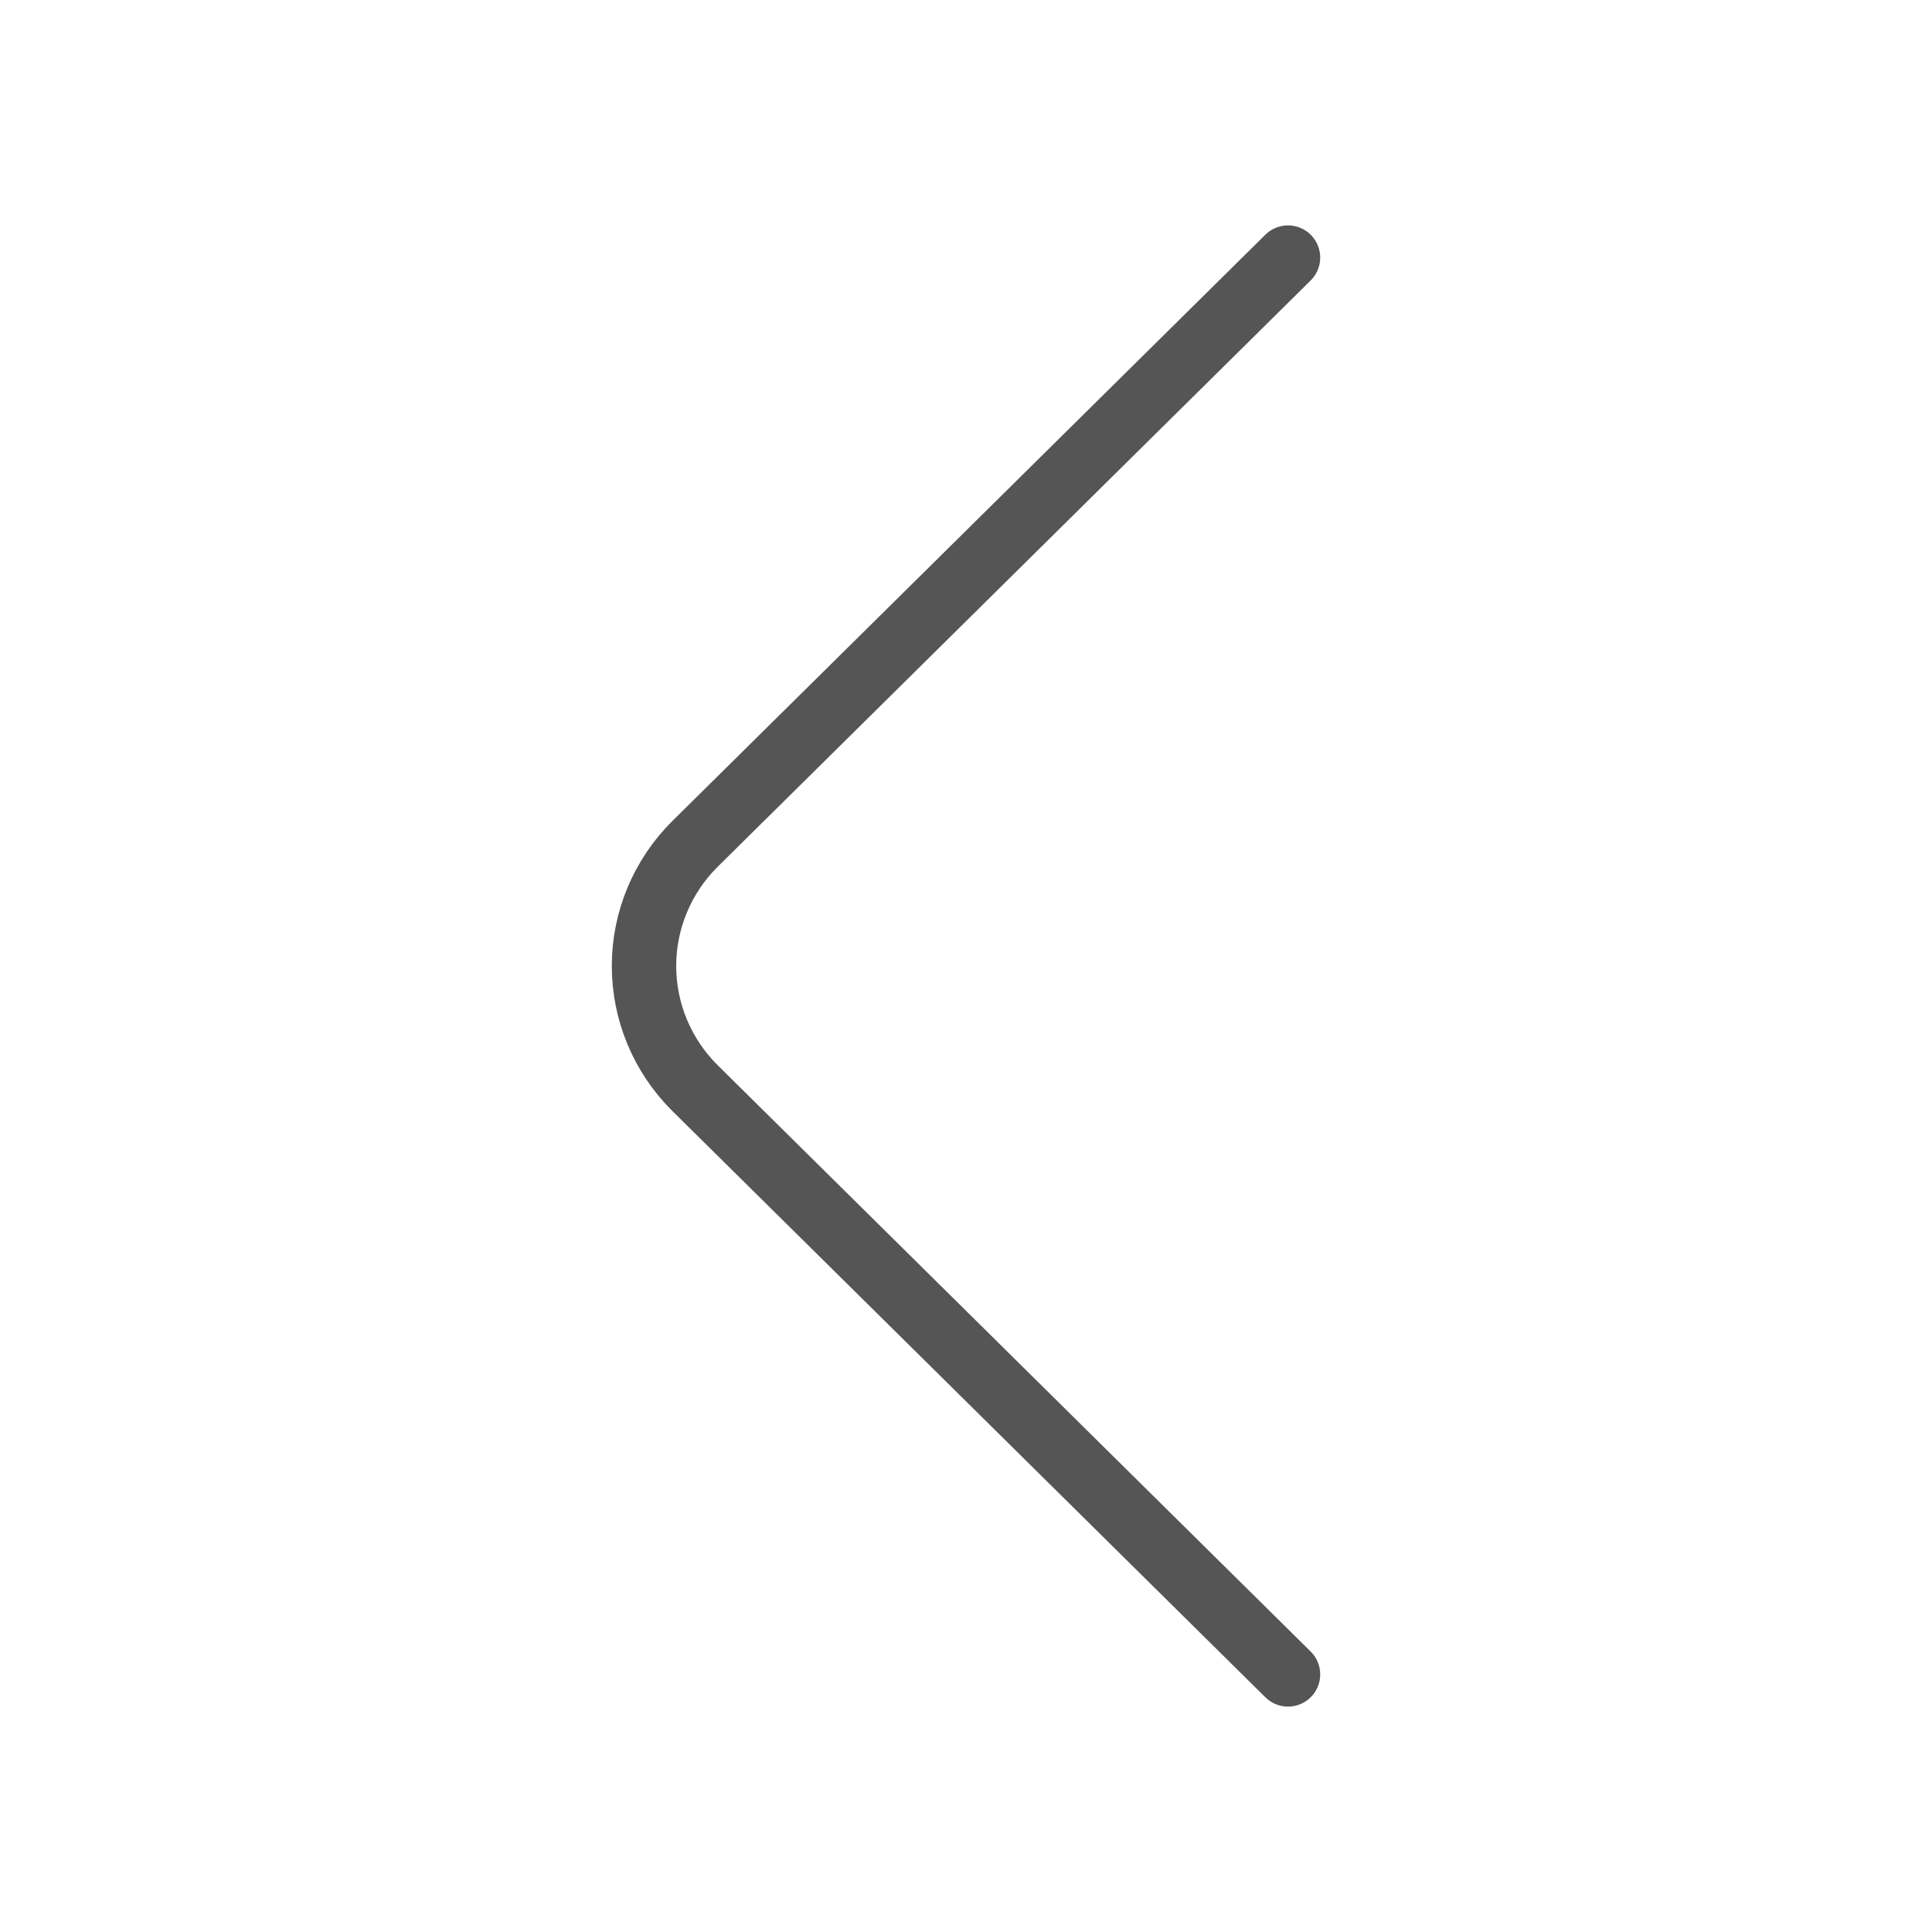
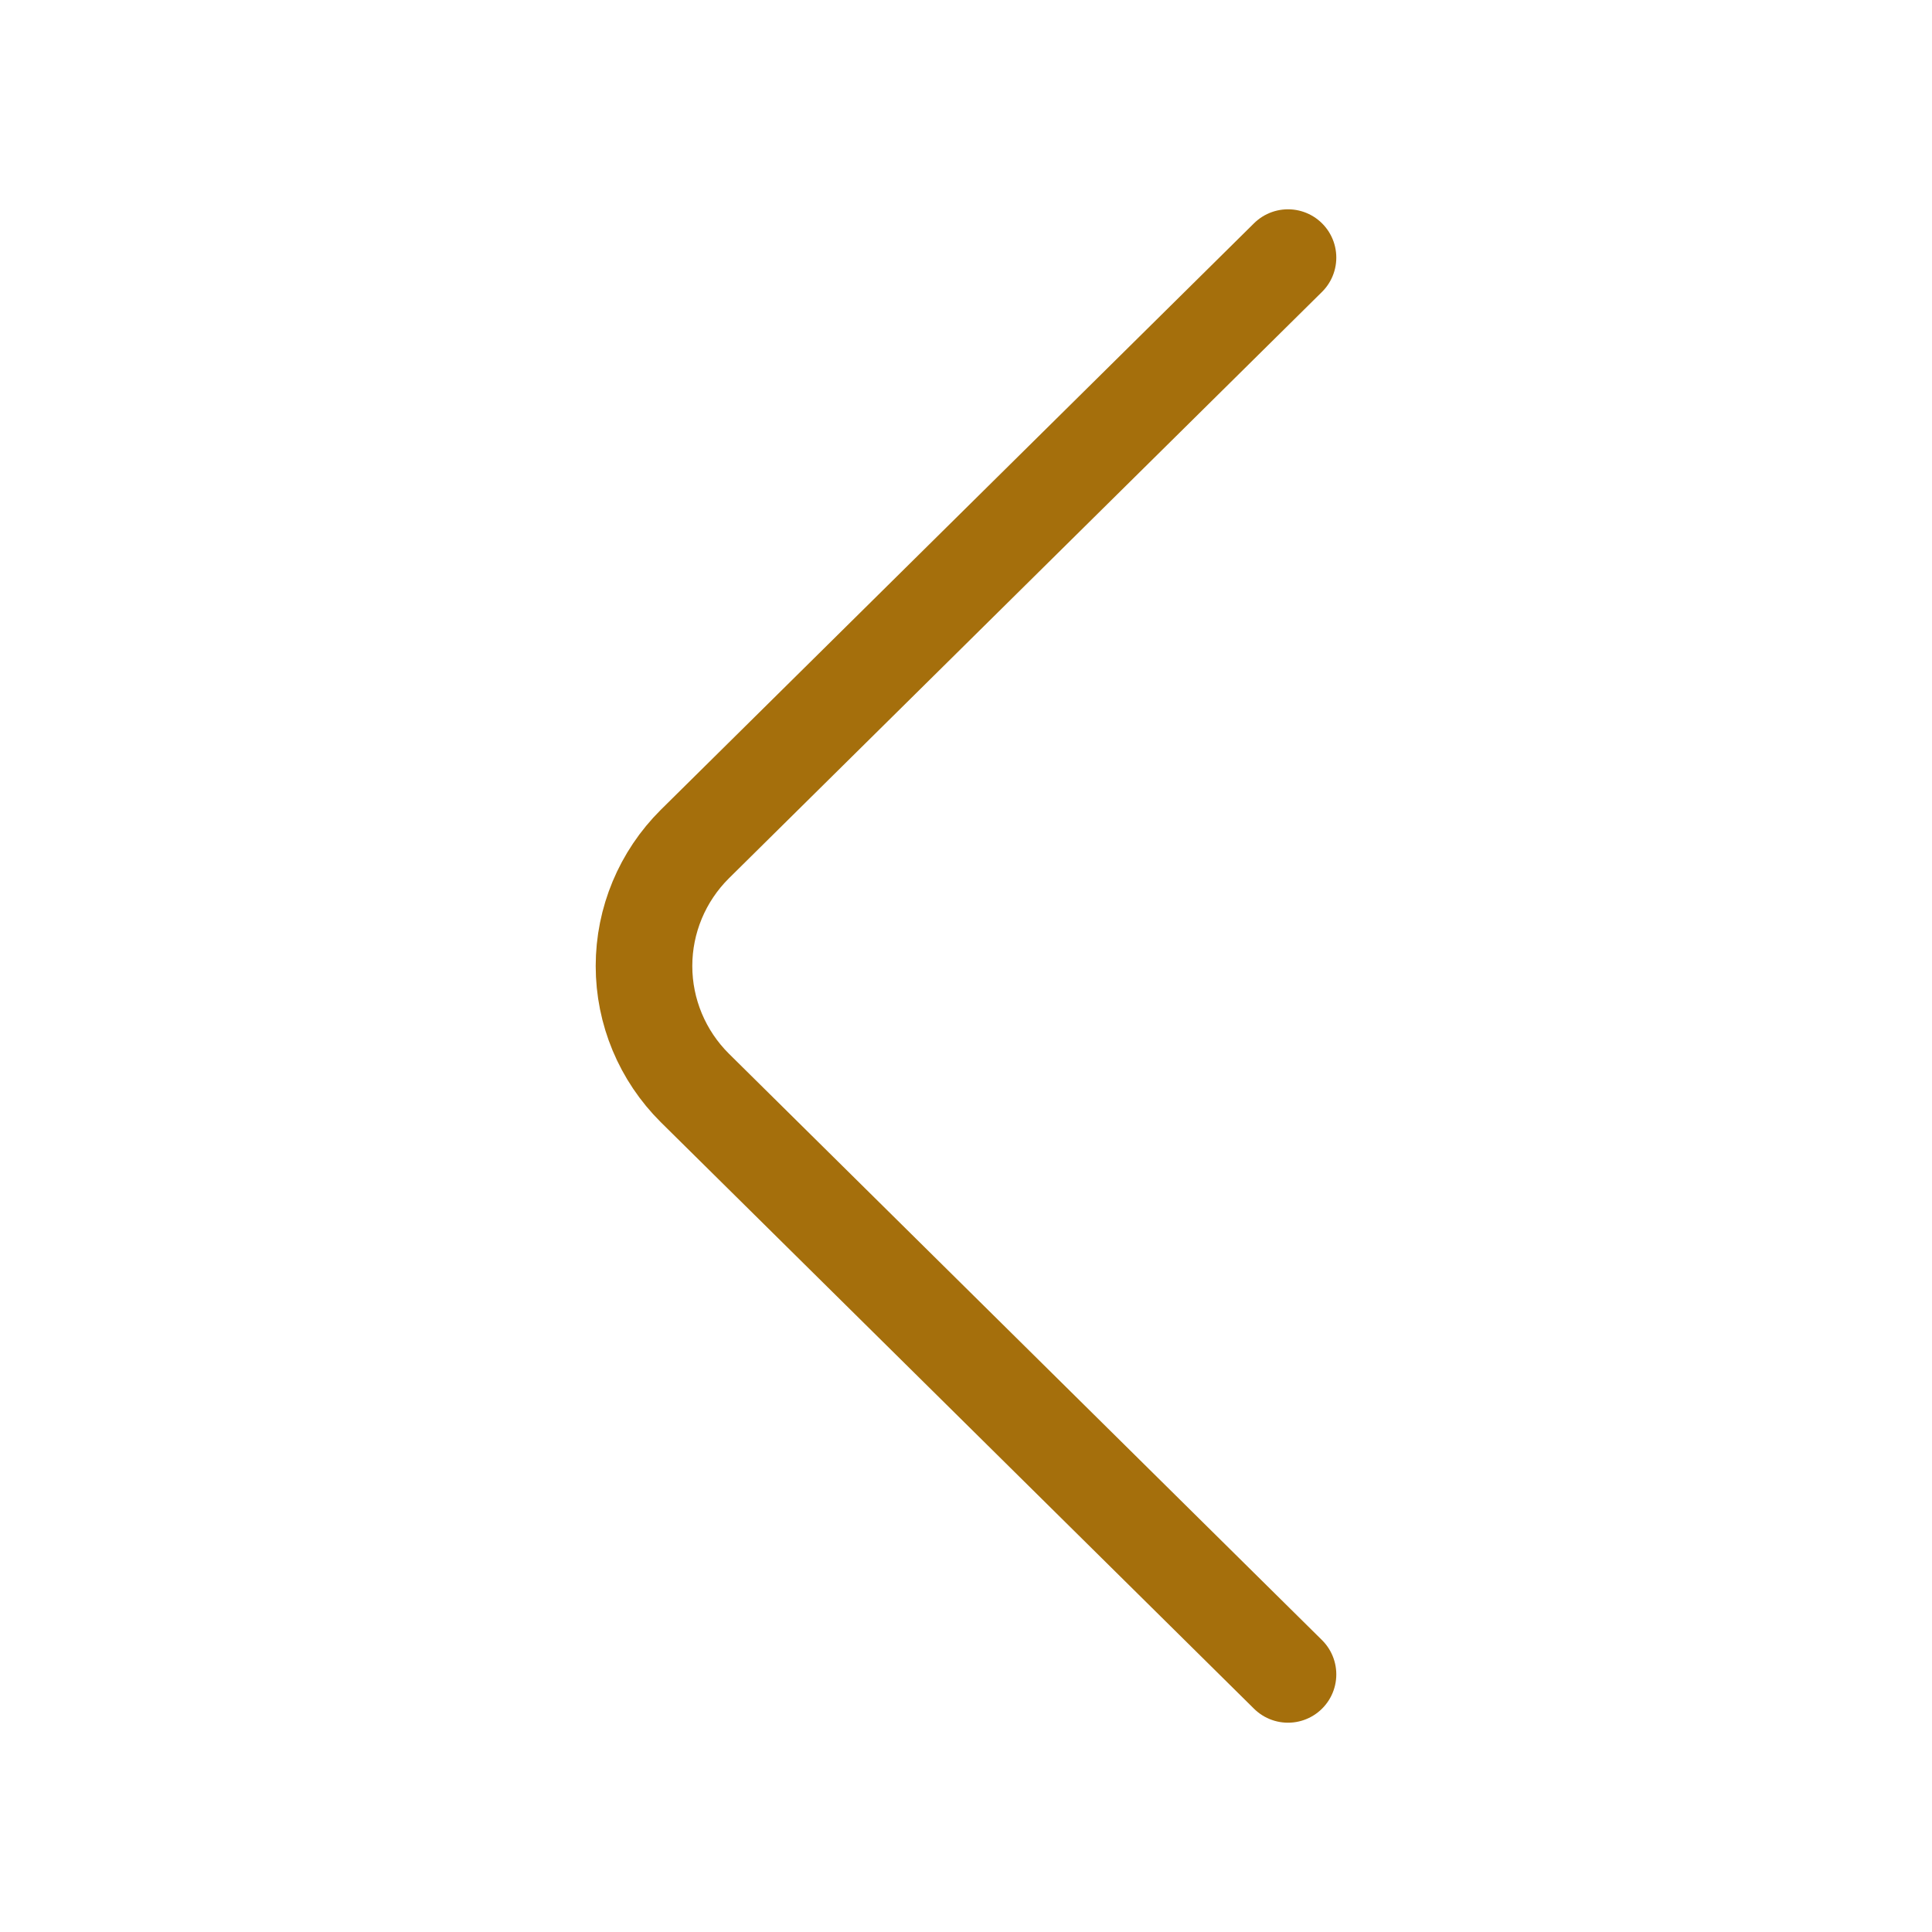
<svg xmlns="http://www.w3.org/2000/svg" width="30" height="30" viewBox="0 0 30 30" fill="none">
-   <mask id="mask0_1197_5" style="mask-type:alpha" maskUnits="userSpaceOnUse" x="0" y="0" width="30" height="30">
-     <rect width="30" height="30" fill="#D9D9D9" />
+   <mask id="mask0_2022_16" style="mask-type:alpha" maskUnits="userSpaceOnUse" x="0" y="0" width="30" height="30">
+     <path d="M0 30L30 30L30 0L0 0L0 30Z" fill="black" />
  </mask>
-   <g mask="url(#mask0_1197_5)">
-     <path d="M20 26L10.79 16.894C10.284 16.391 10 15.71 10 15C10 14.29 10.284 13.609 10.79 13.106L20 4" stroke="#555555" stroke-linecap="round" stroke-linejoin="round" />
+   <g mask="url(#mask0_2022_16)">
+     <path d="M20 26L10.79 16.894C10.284 16.391 10 15.71 10 15C10 14.29 10.284 13.609 10.79 13.106L20 4" stroke="#A56F0C" stroke-width="1.5" stroke-linecap="round" stroke-linejoin="round" />
  </g>
</svg>
